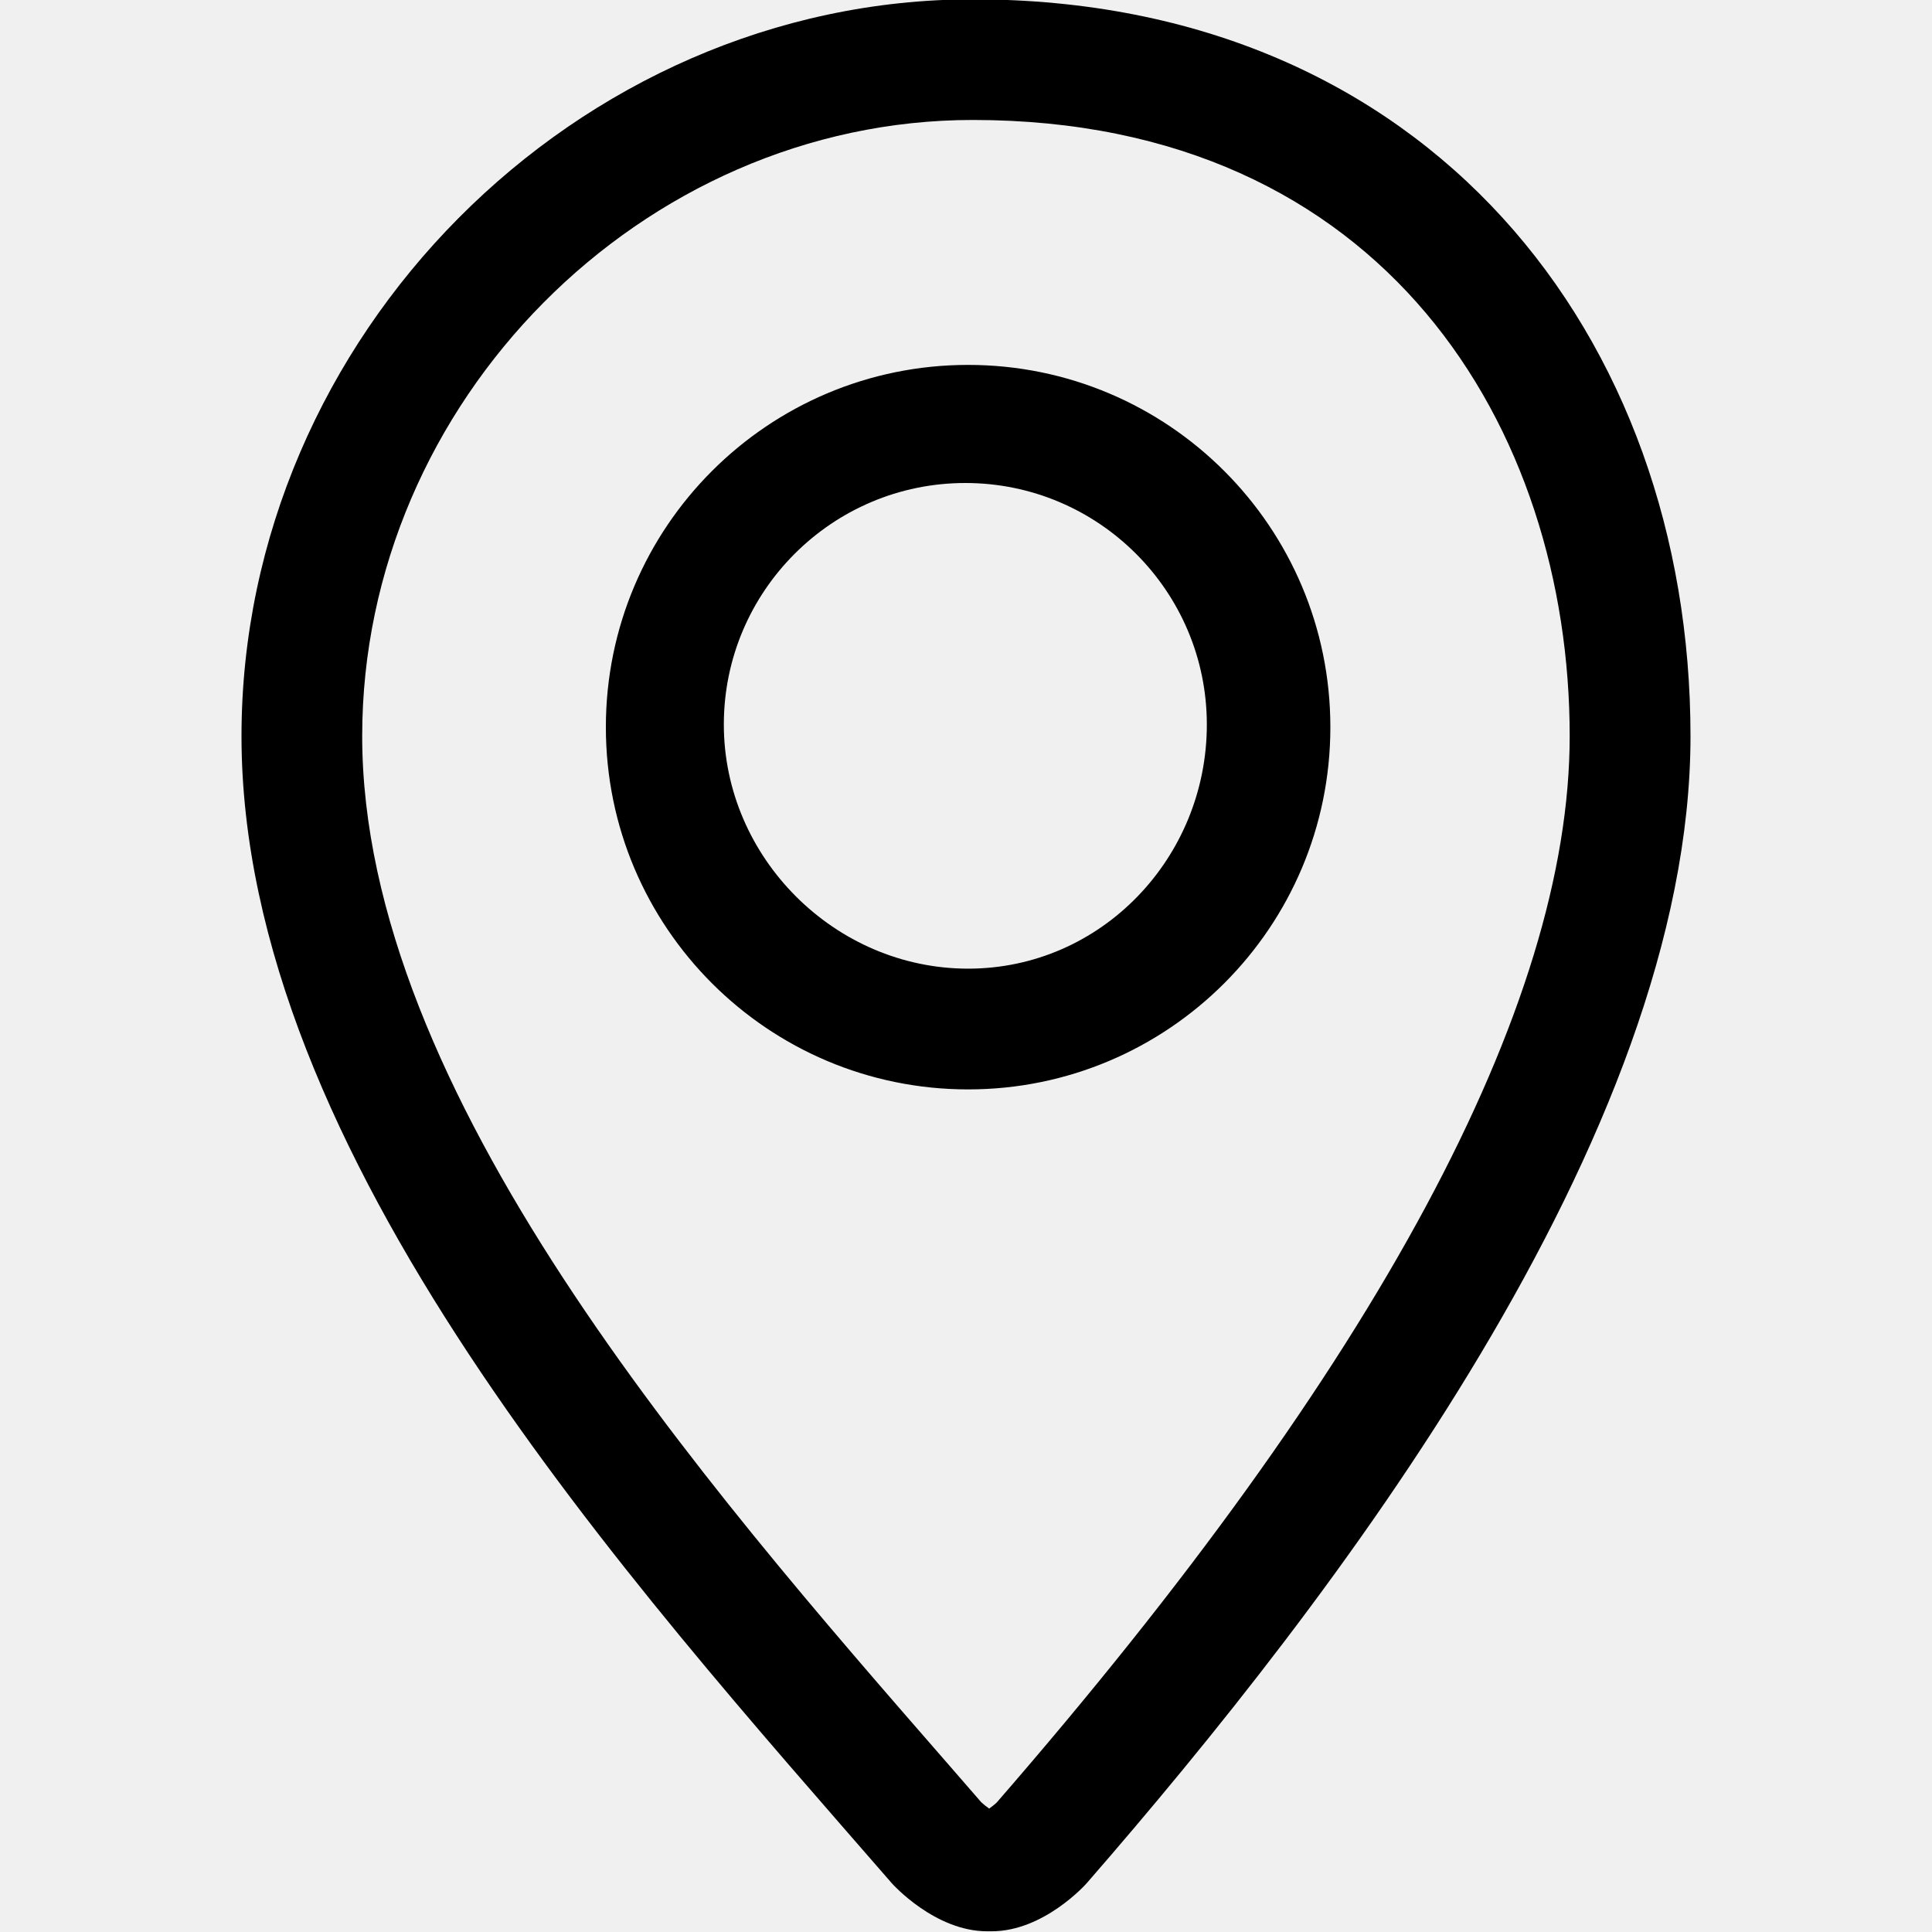
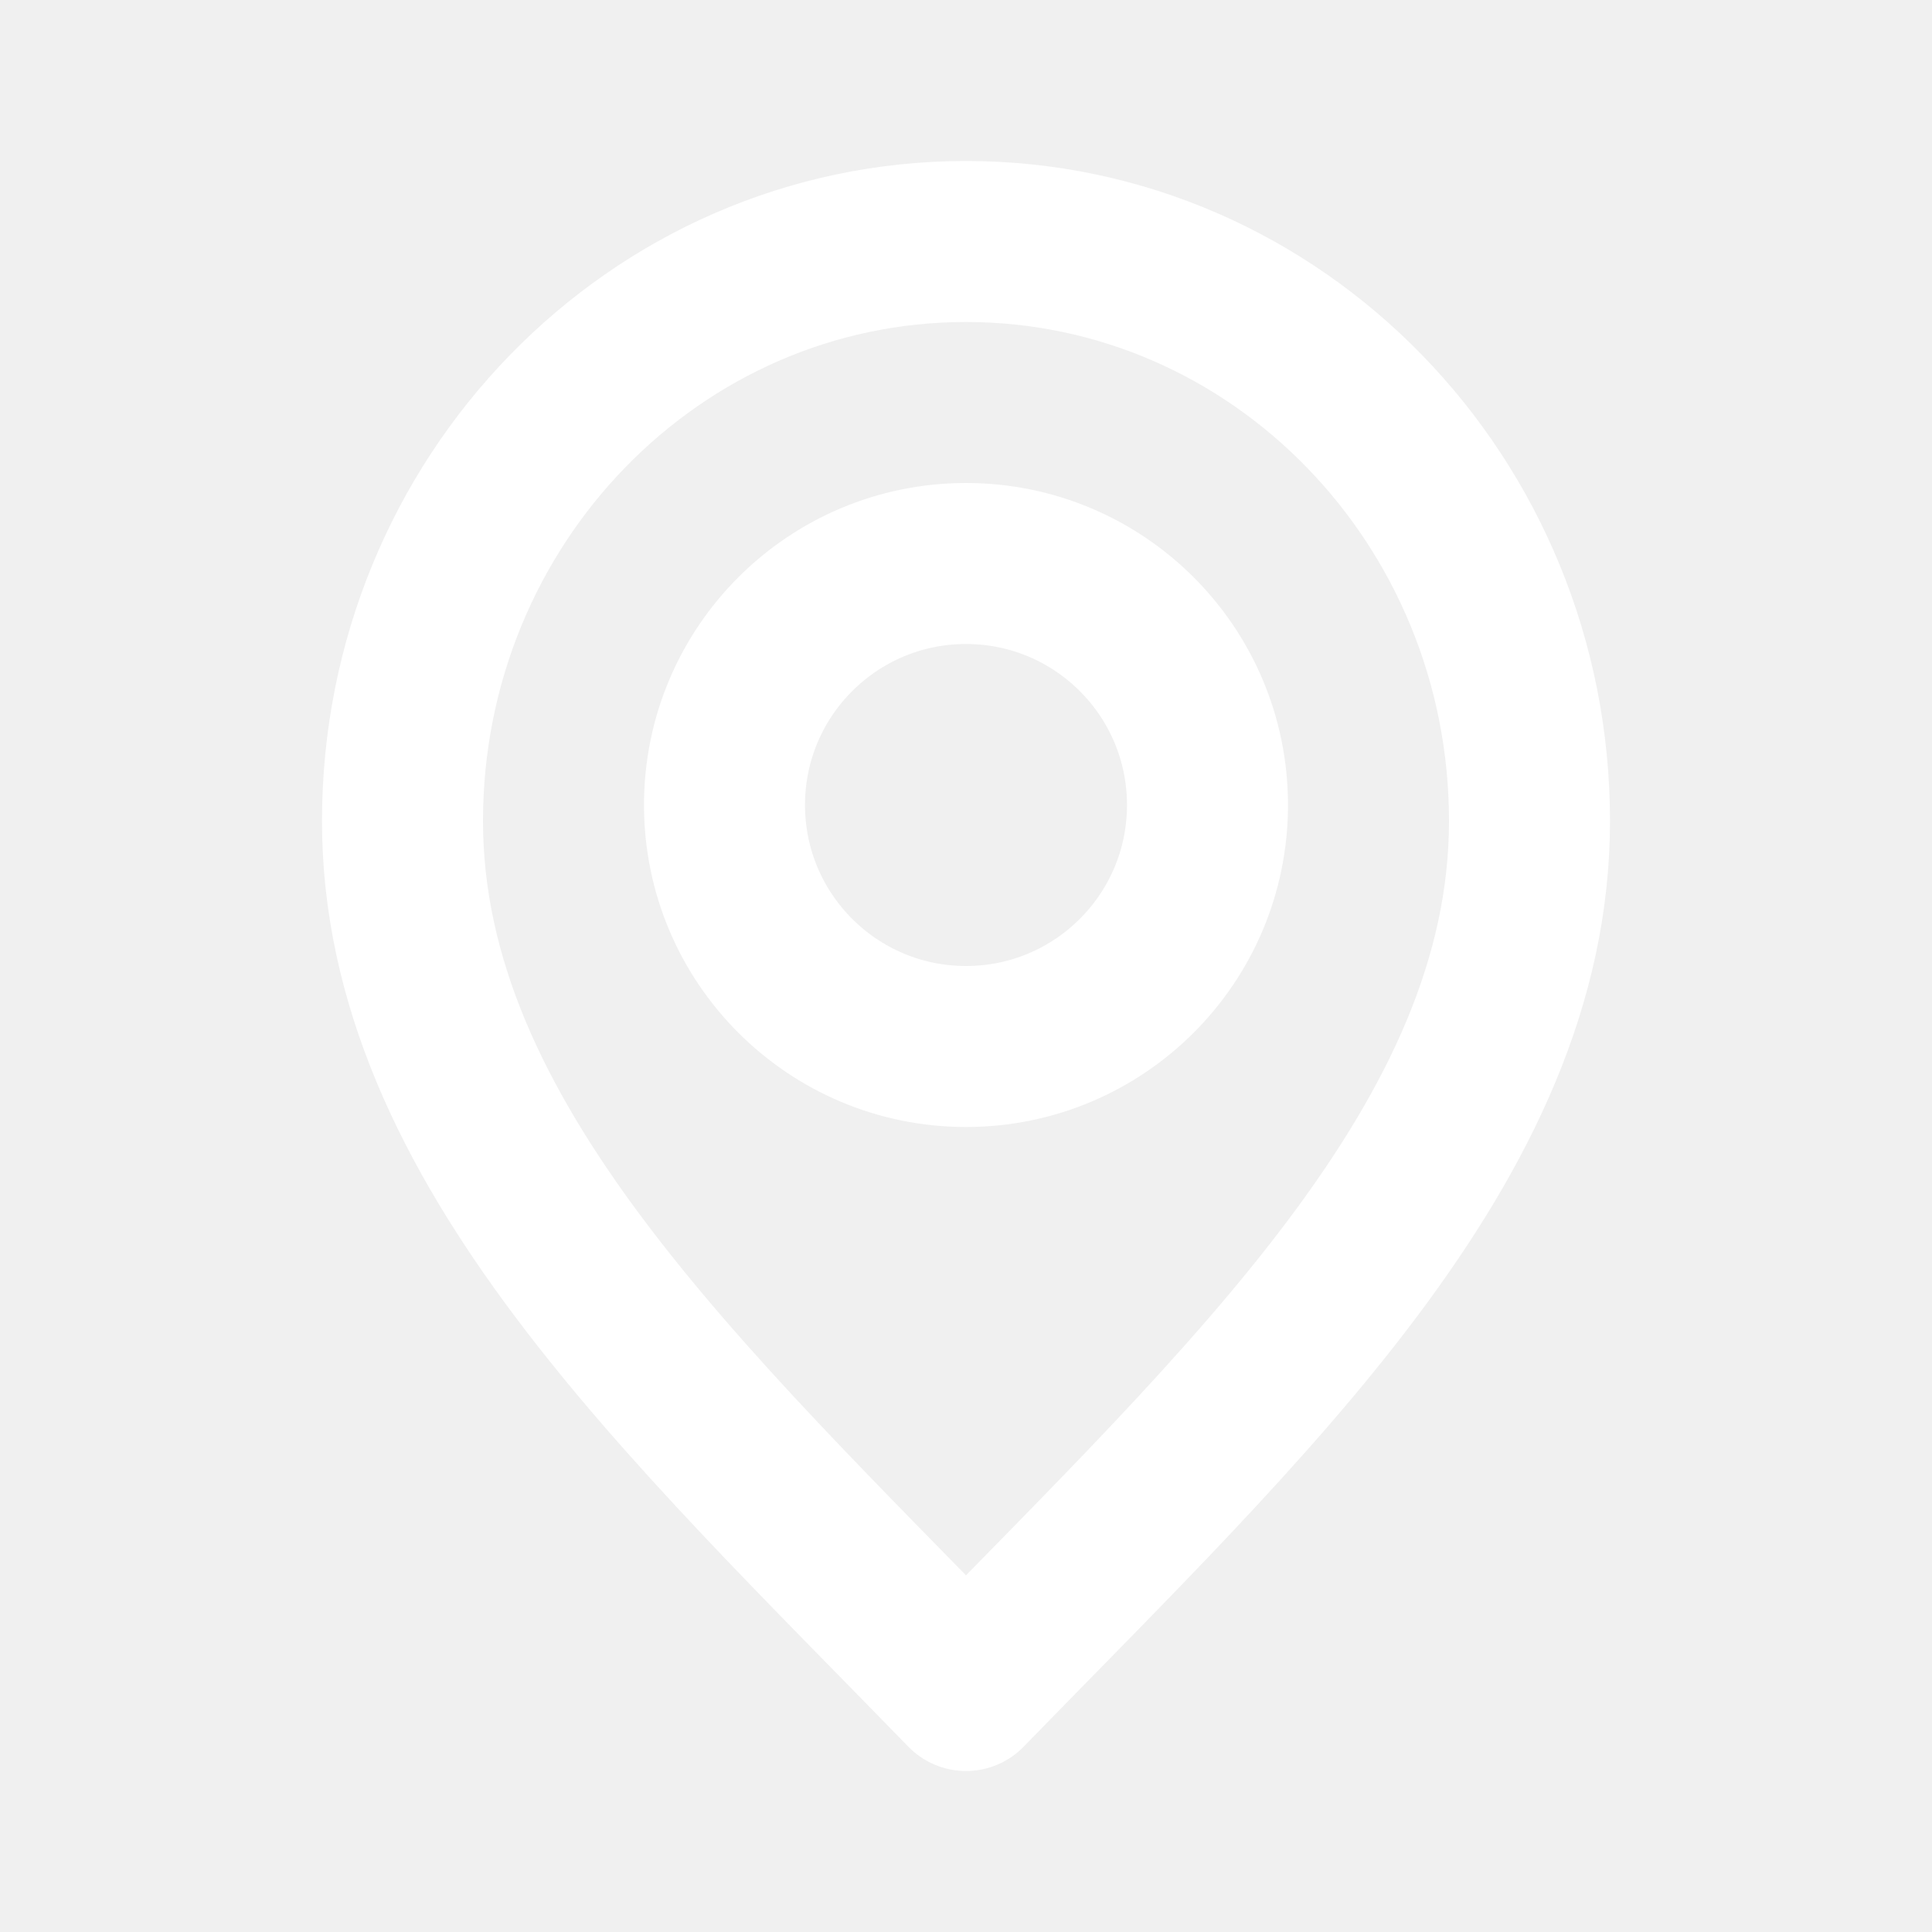
- <svg xmlns="http://www.w3.org/2000/svg" fill="#000000" width="800px" height="800px" viewBox="0 0 32 32" version="1.1">
-   <path d="M16.114-0.011c-6.559 0-12.114 5.587-12.114 12.204 0 6.93 6.439 14.017 10.77 18.998 0.017 0.020 0.717 0.797 1.579 0.797h0.076c0.863 0 1.558-0.777 1.575-0.797 4.064-4.672 10-12.377 10-18.998 0-6.618-4.333-12.204-11.886-12.204zM16.515 29.849c-0.035 0.035-0.086 0.074-0.131 0.107-0.046-0.032-0.096-0.072-0.133-0.107l-0.523-0.602c-4.106-4.71-9.729-11.161-9.729-17.055 0-5.532 4.632-10.205 10.114-10.205 6.829 0 9.886 5.125 9.886 10.205 0 4.474-3.192 10.416-9.485 17.657zM16.035 6.044c-3.313 0-6 2.686-6 6s2.687 6 6 6 6-2.687 6-6-2.686-6-6-6zM16.035 16.044c-2.206 0-4.046-1.838-4.046-4.044s1.794-4 4-4c2.207 0 4 1.794 4 4 0.001 2.206-1.747 4.044-3.954 4.044z" />
+ <svg xmlns="http://www.w3.org/2000/svg" width="800px" height="800px" viewBox="0 0 24 24" fill="none" stroke="#ffffff">
+   <g id="SVGRepo_bgCarrier" stroke-width="0" />
+   <g id="SVGRepo_tracerCarrier" stroke-linecap="round" stroke-linejoin="round" />
+   <g id="SVGRepo_iconCarrier">
+     <path d="M12 21C15.5 17.4 19 14.176 19 10.2C19 6.224 15.866 3 12 3C8.134 3 5 6.224 5 10.2C5 14.176 8.5 17.4 12 21Z" stroke="#fff" stroke-width="2" stroke-linecap="round" stroke-linejoin="round" />
+     <path d="M12 13C13.657 13 15 11.657 15 10C15 8.343 13.657 7 12 7C10.343 7 9 8.343 9 10C9 11.657 10.343 13 12 13Z" stroke="#fff" stroke-width="2" stroke-linecap="round" stroke-linejoin="round" />
+   </g>
</svg>
